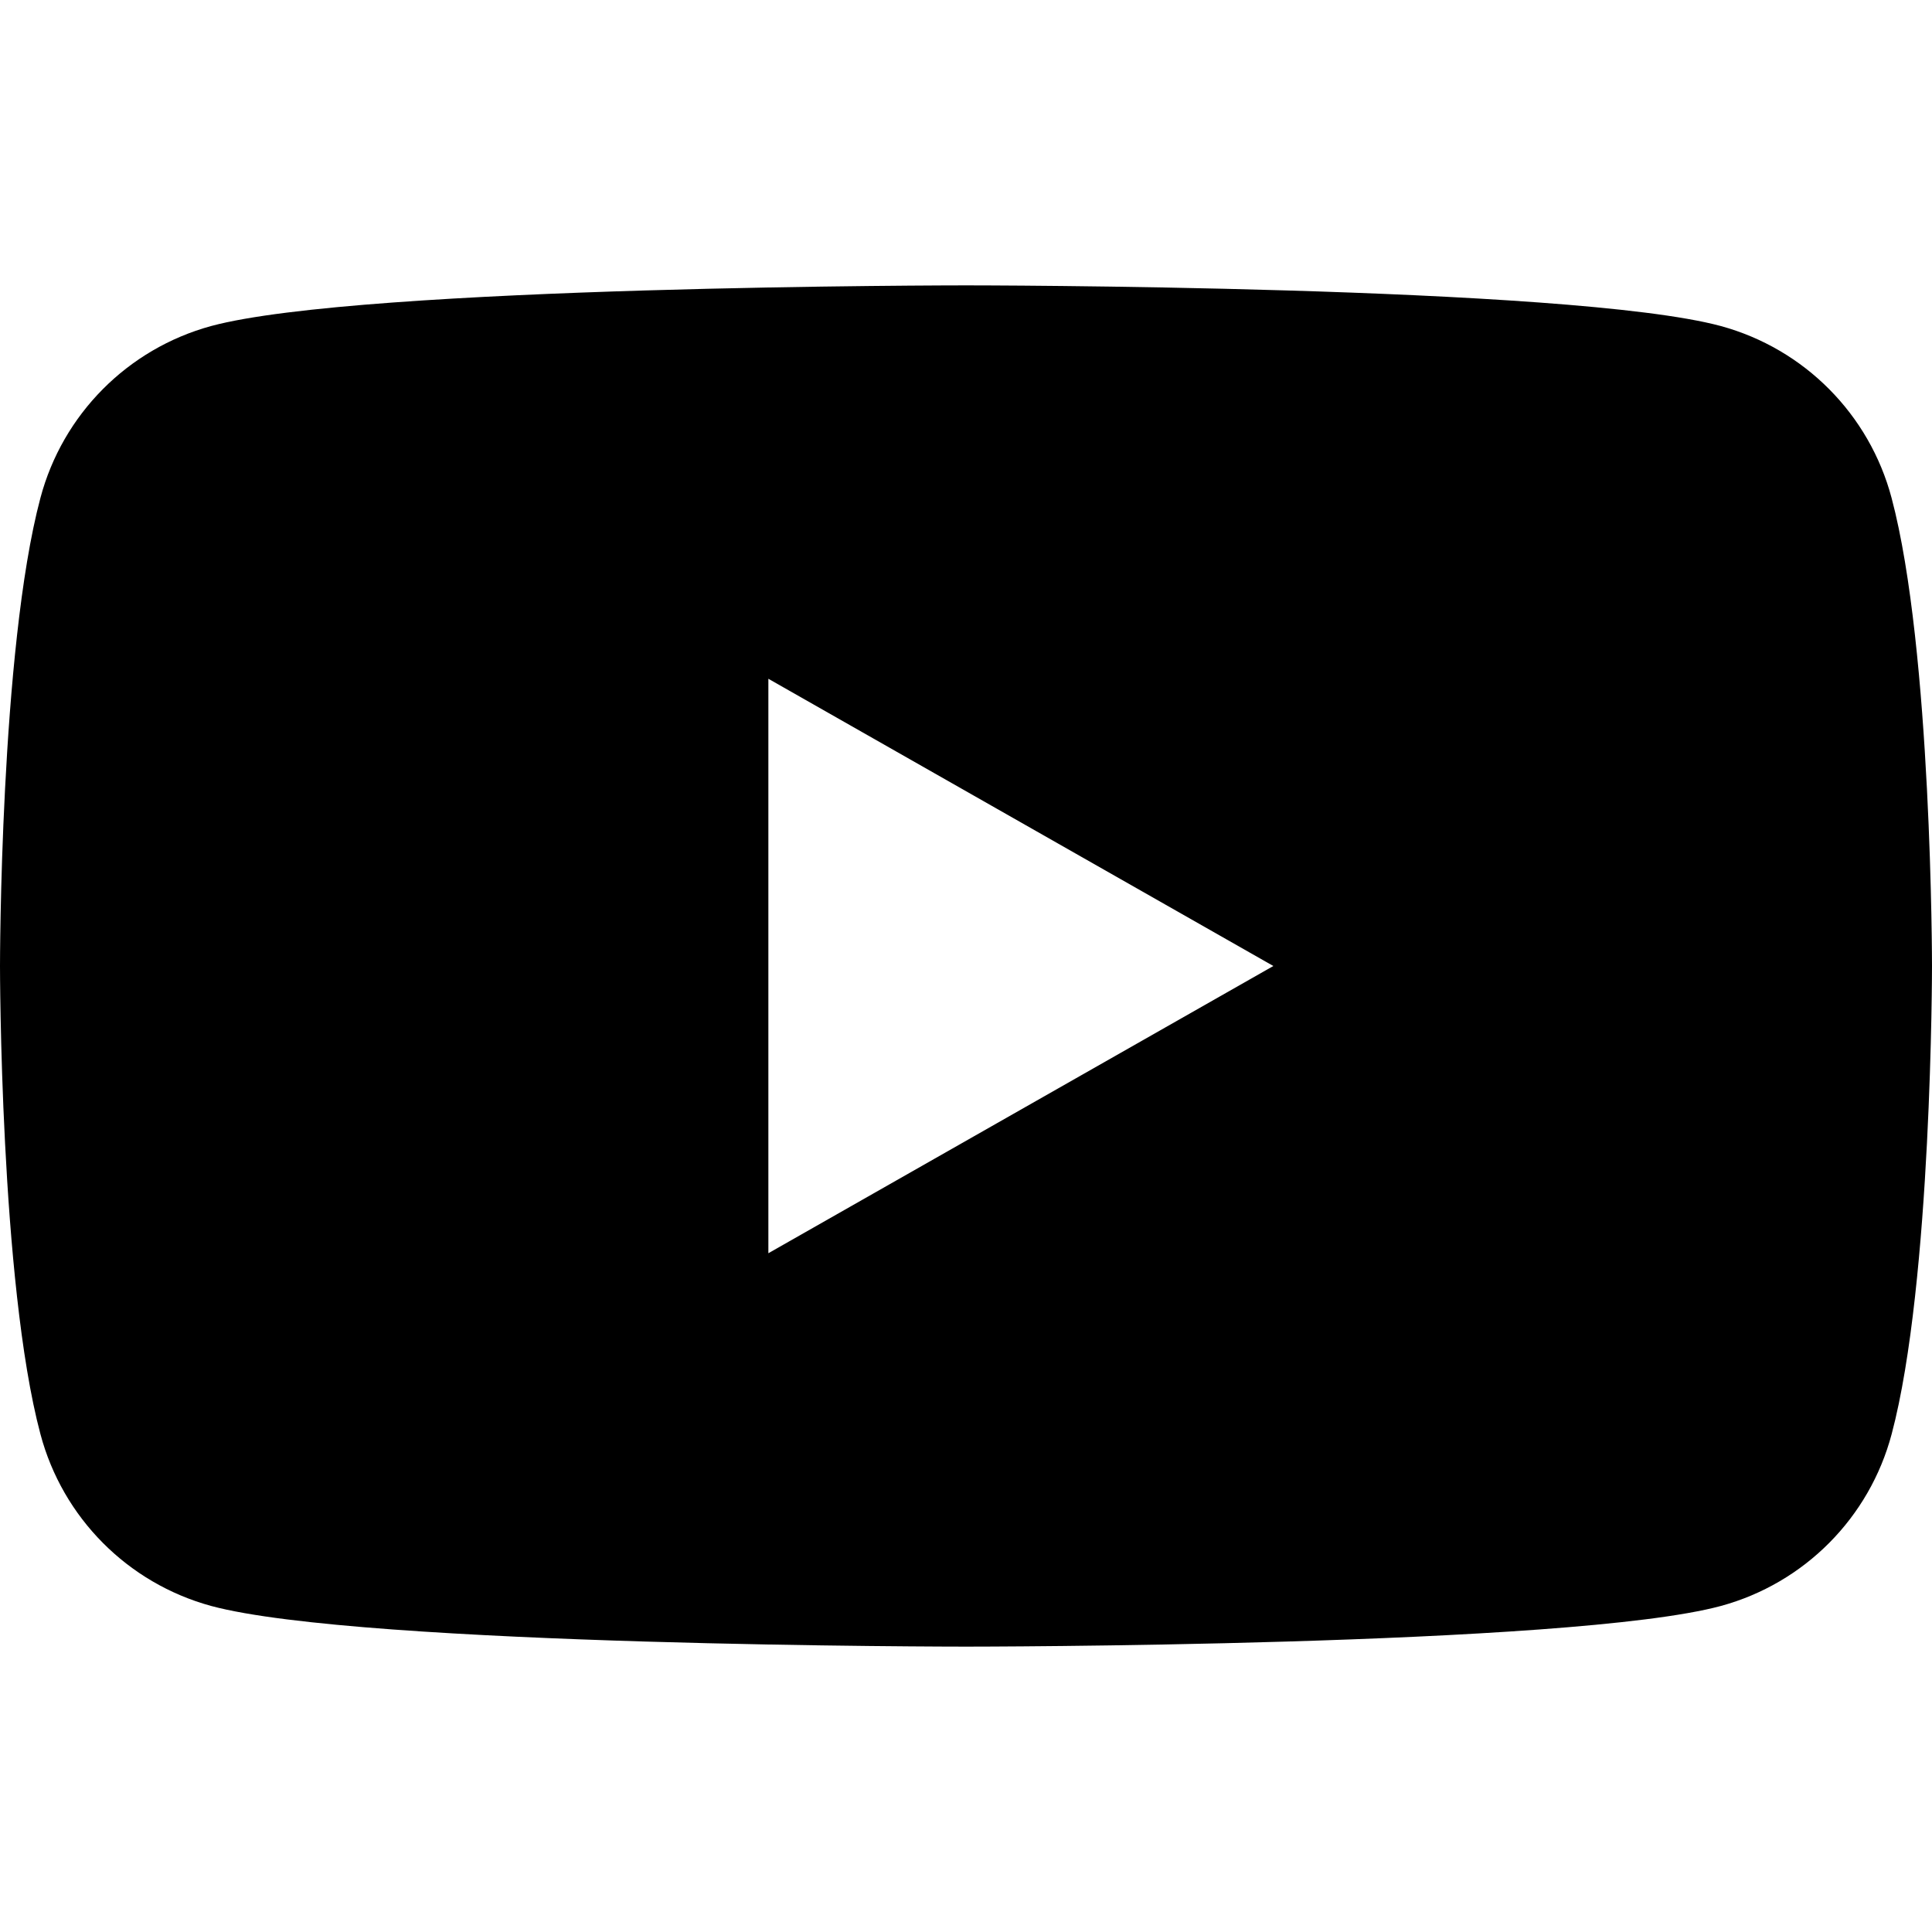
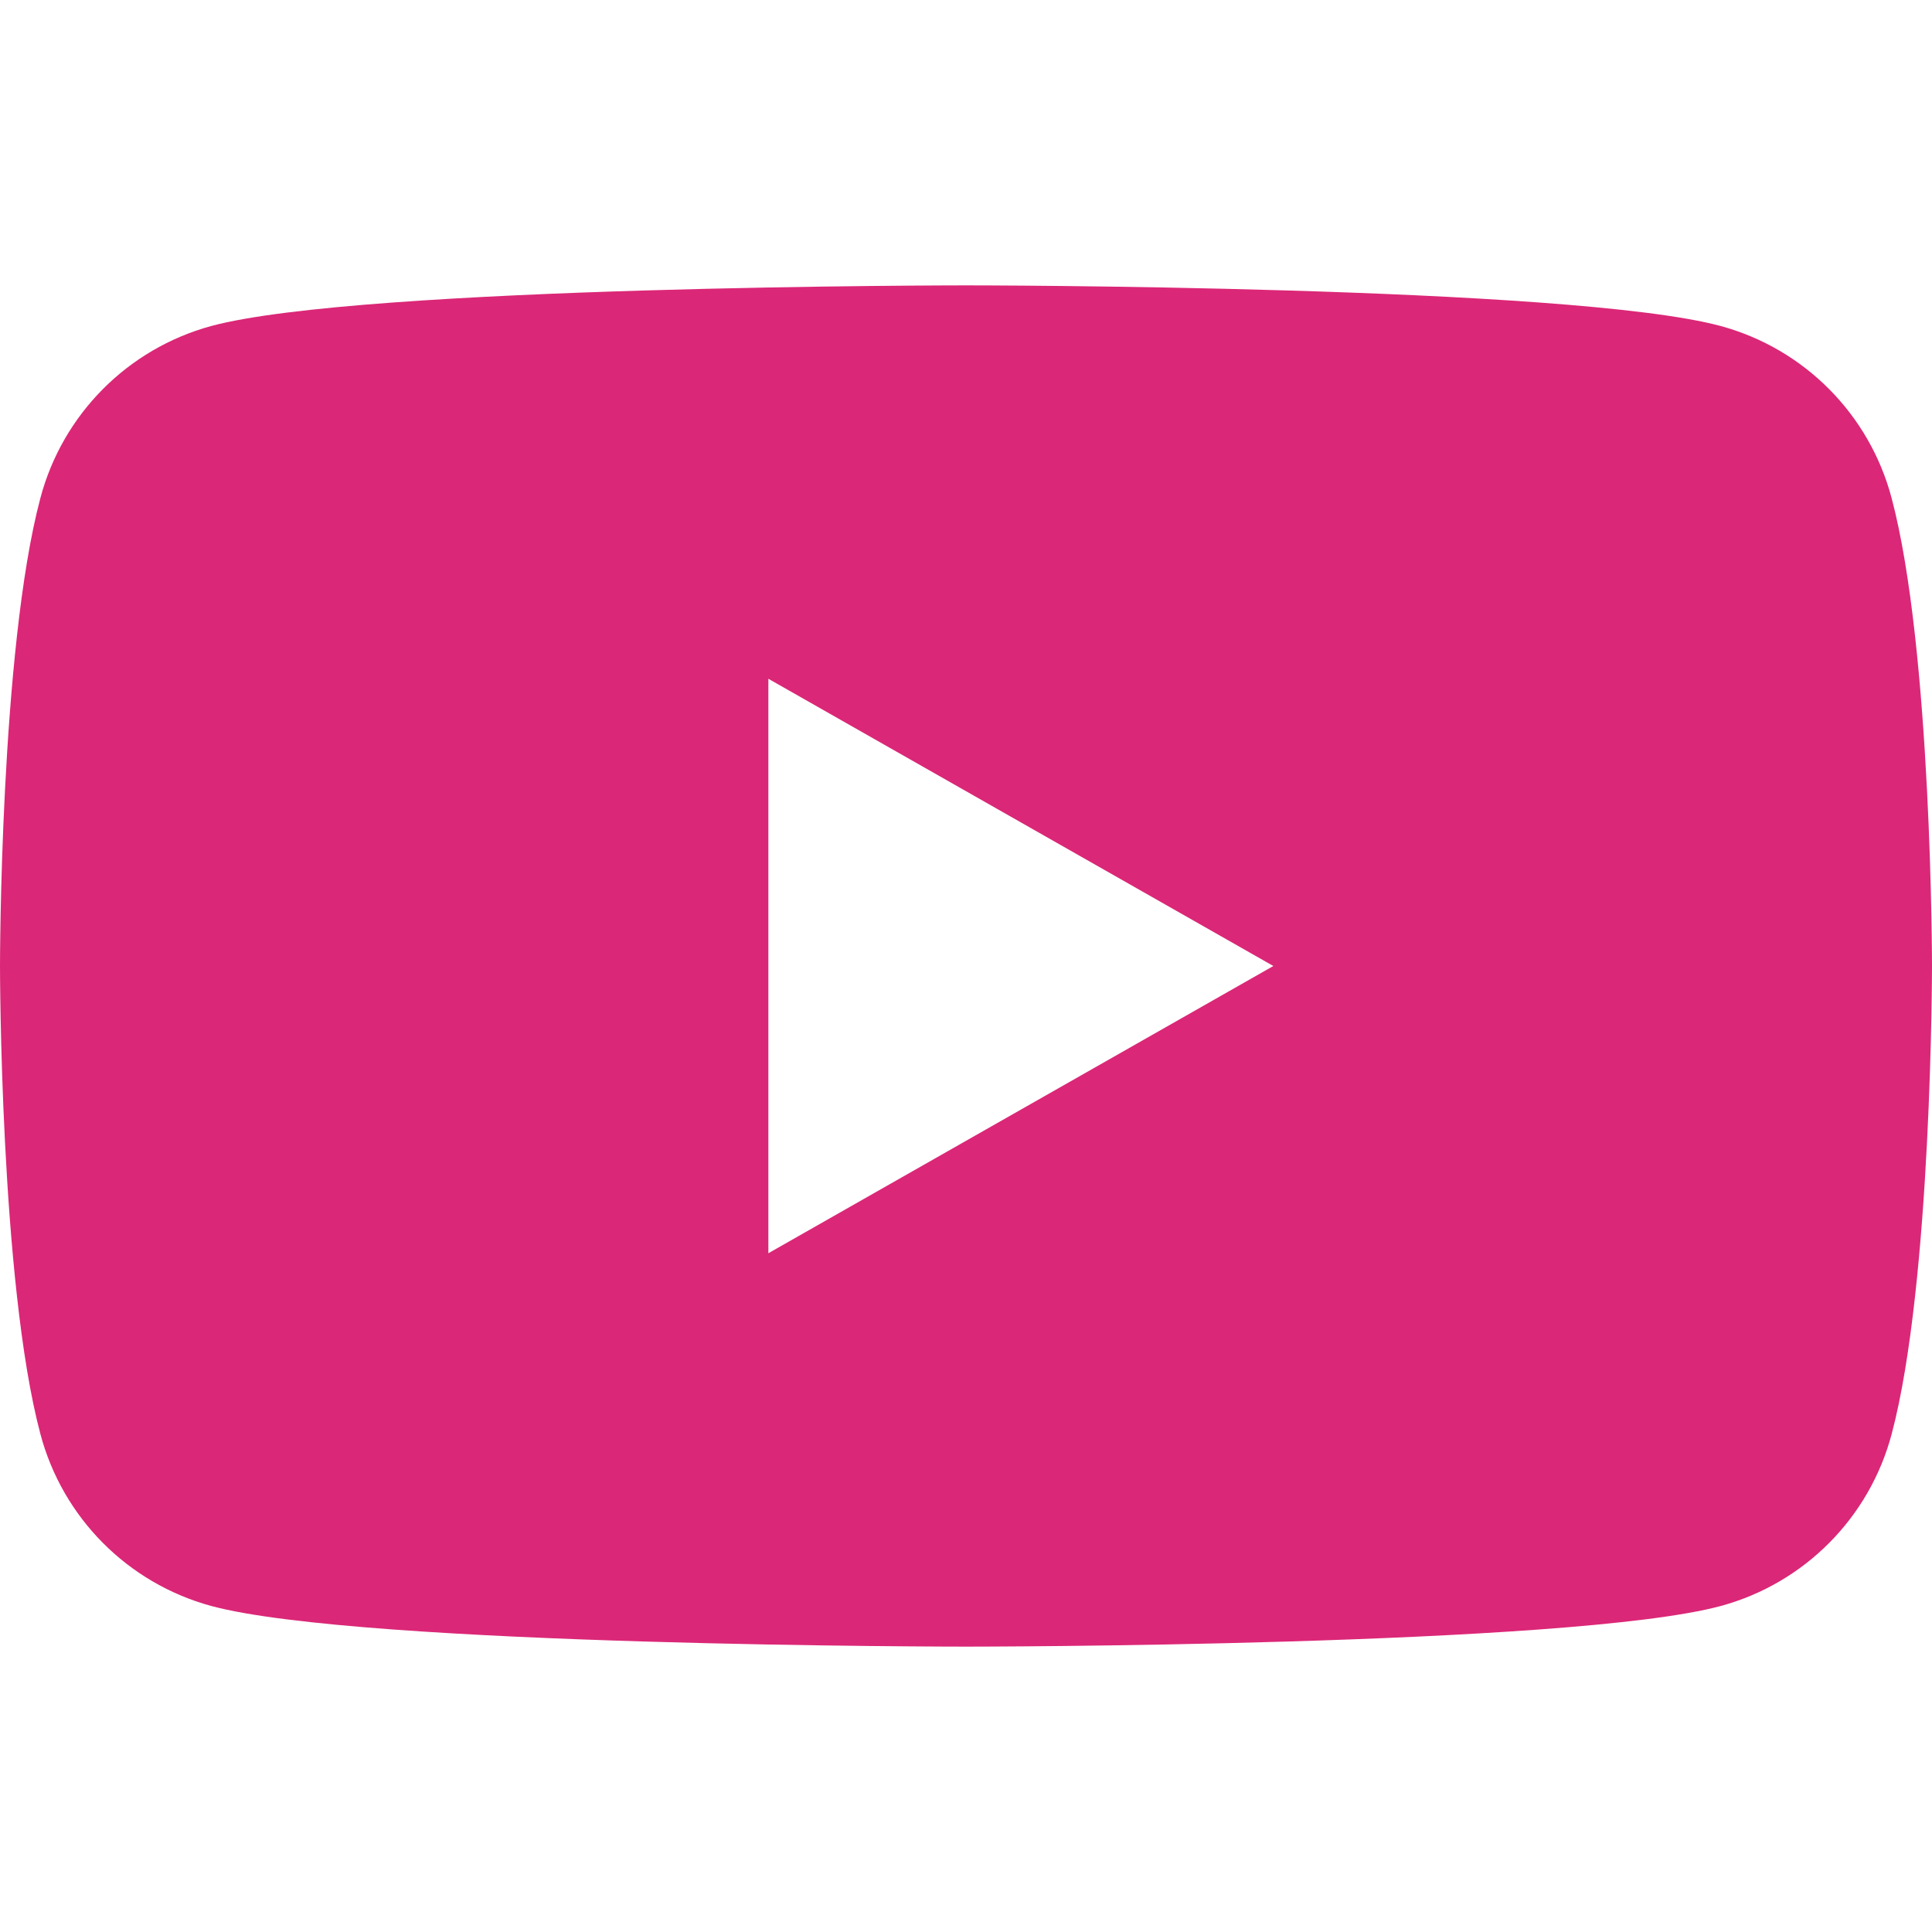
<svg xmlns="http://www.w3.org/2000/svg" role="img" viewBox="0 0 24 24">
-   <path d="M23.498 6.186a3.016 3.016 0 0 0-2.122-2.136C19.505 3.545 12 3.545 12 3.545s-7.505 0-9.377.505A3.017 3.017 0 0 0 .502 6.186C0 8.07 0 12 0 12s0 3.93.502 5.814a3.016 3.016 0 0 0 2.122 2.136c1.871.505 9.376.505 9.376.505s7.505 0 9.377-.505a3.015 3.015 0 0 0 2.122-2.136C24 15.93 24 12 24 12s0-3.93-.502-5.814zM9.545 15.568V8.432L15.818 12l-6.273 3.568z" />
+   <path d="M23.498 6.186a3.016 3.016 0 0 0-2.122-2.136C19.505 3.545 12 3.545 12 3.545s-7.505 0-9.377.505A3.017 3.017 0 0 0 .502 6.186C0 8.07 0 12 0 12s0 3.93.502 5.814a3.016 3.016 0 0 0 2.122 2.136c1.871.505 9.376.505 9.376.505s7.505 0 9.377-.505a3.015 3.015 0 0 0 2.122-2.136C24 15.93 24 12 24 12s0-3.93-.502-5.814zM9.545 15.568V8.432L15.818 12l-6.273 3.568z" fill="#db2777" />
</svg>
